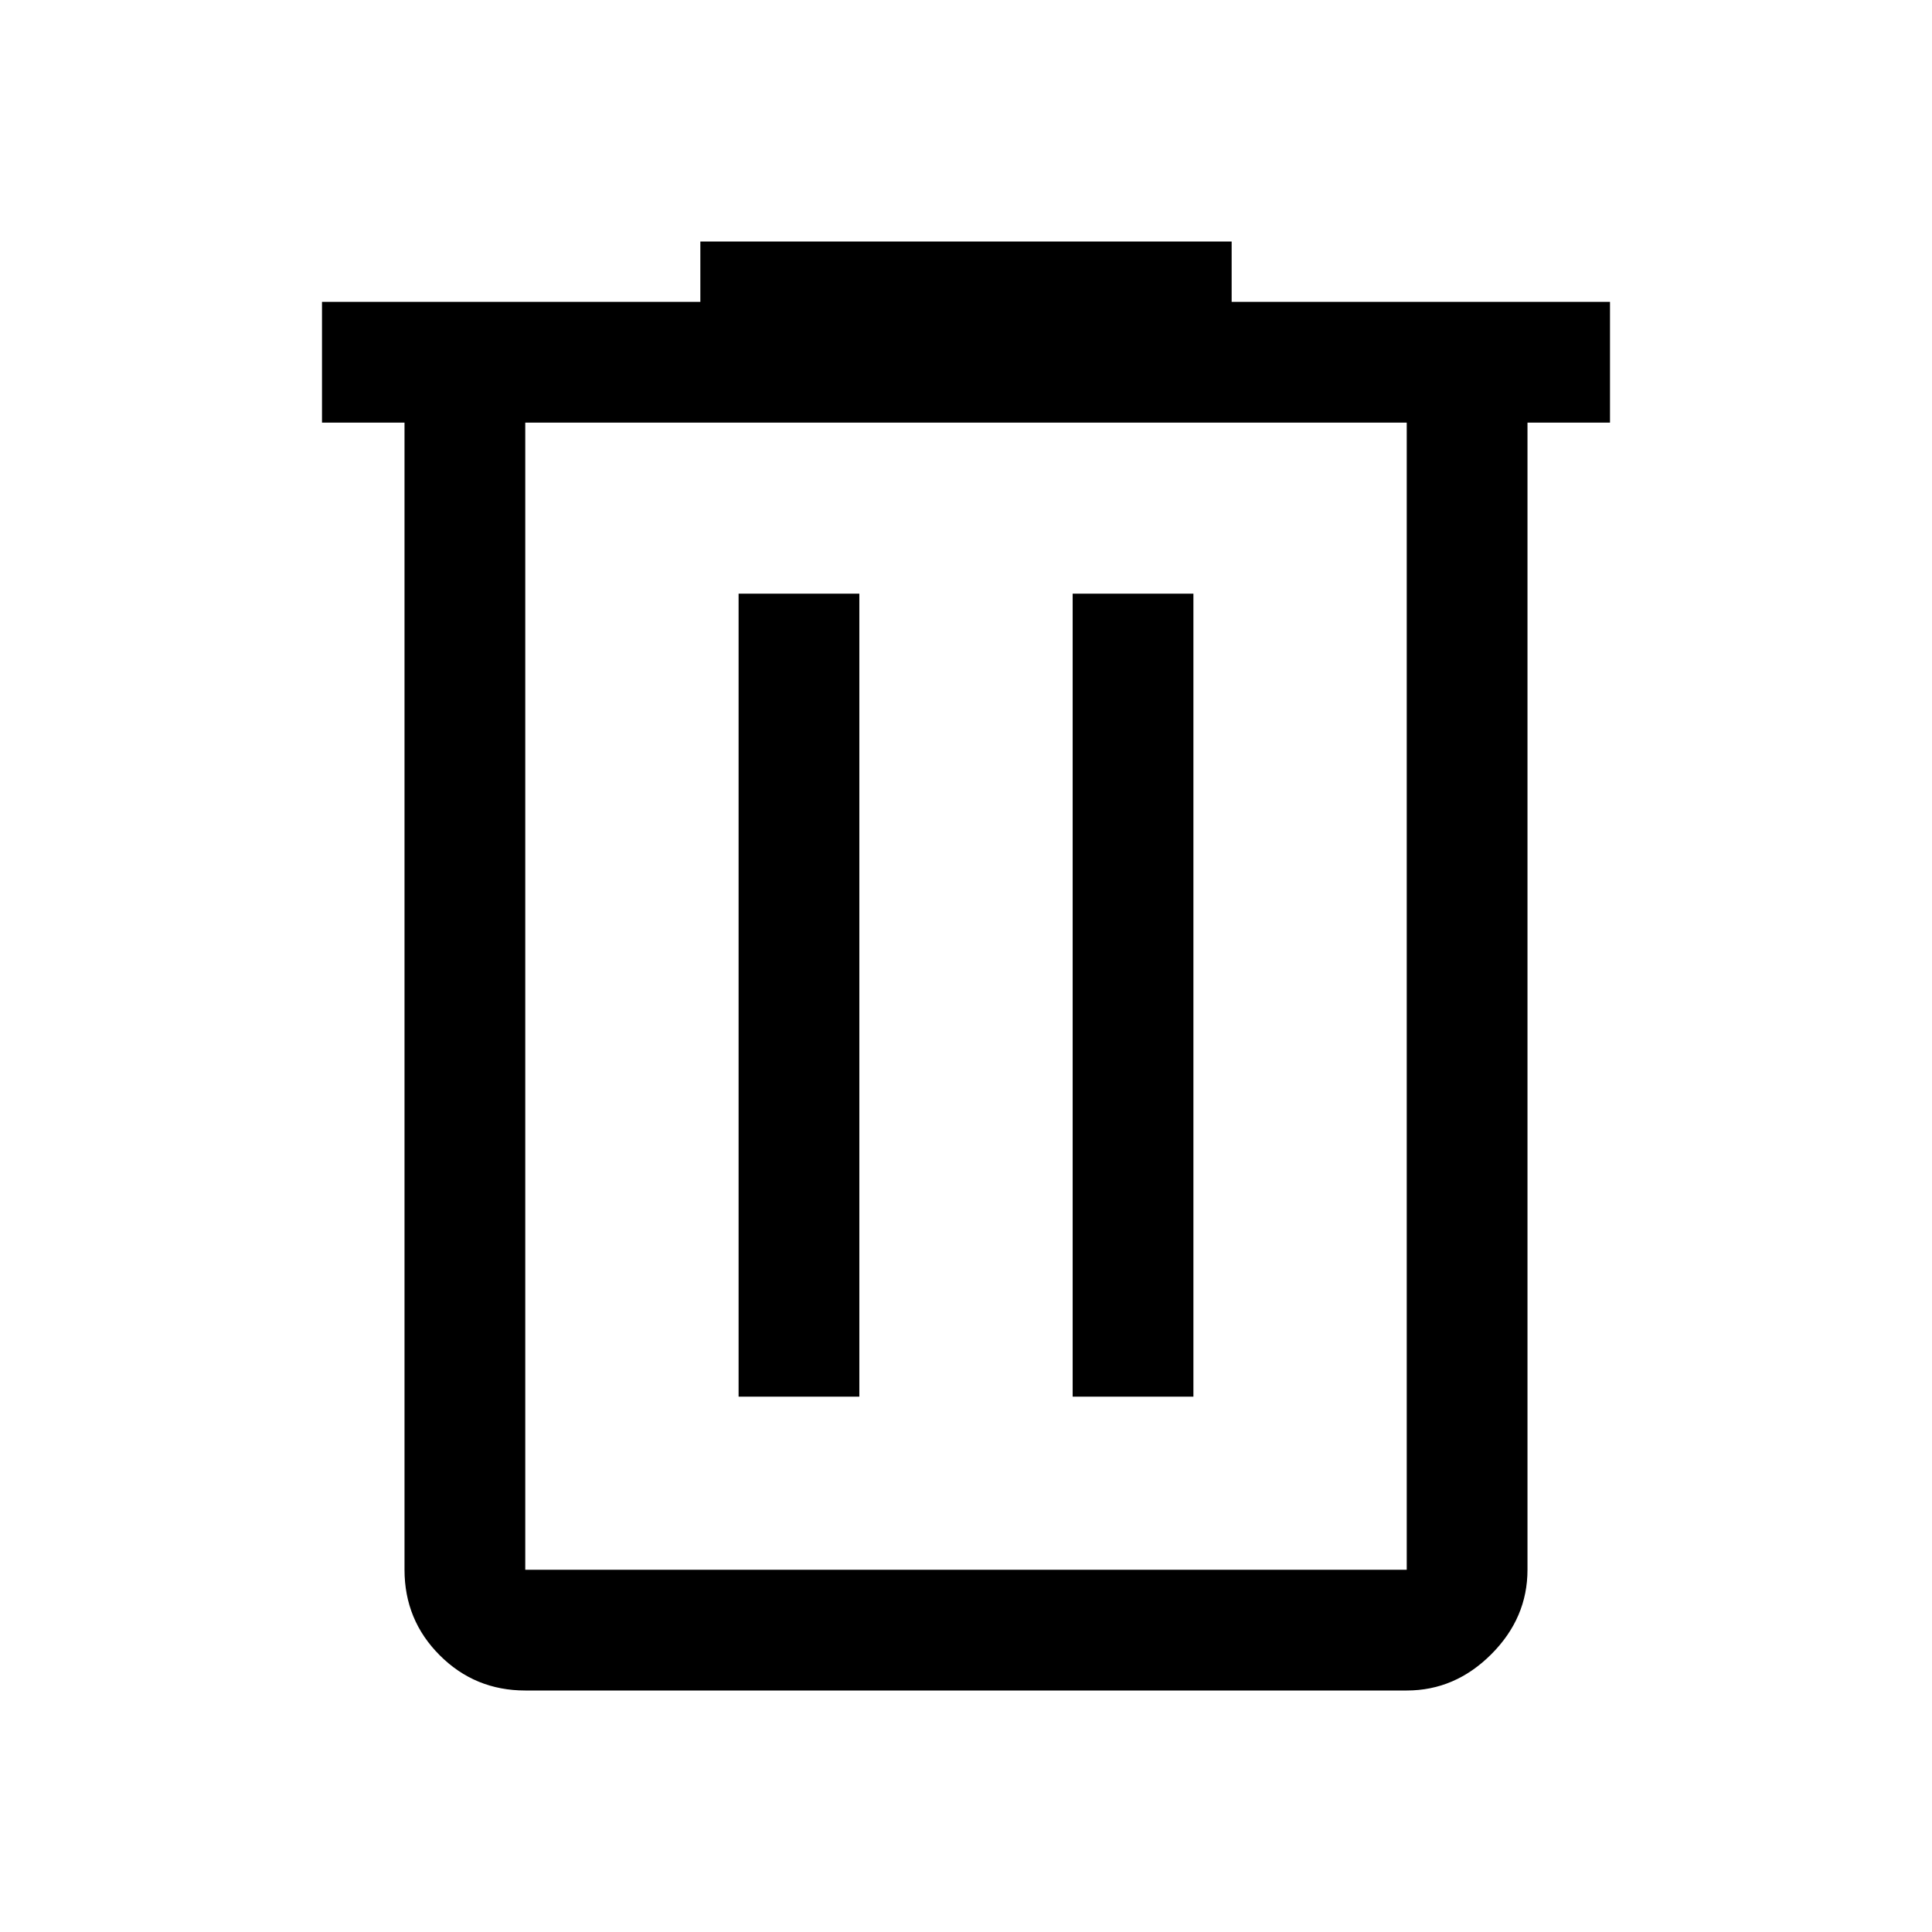
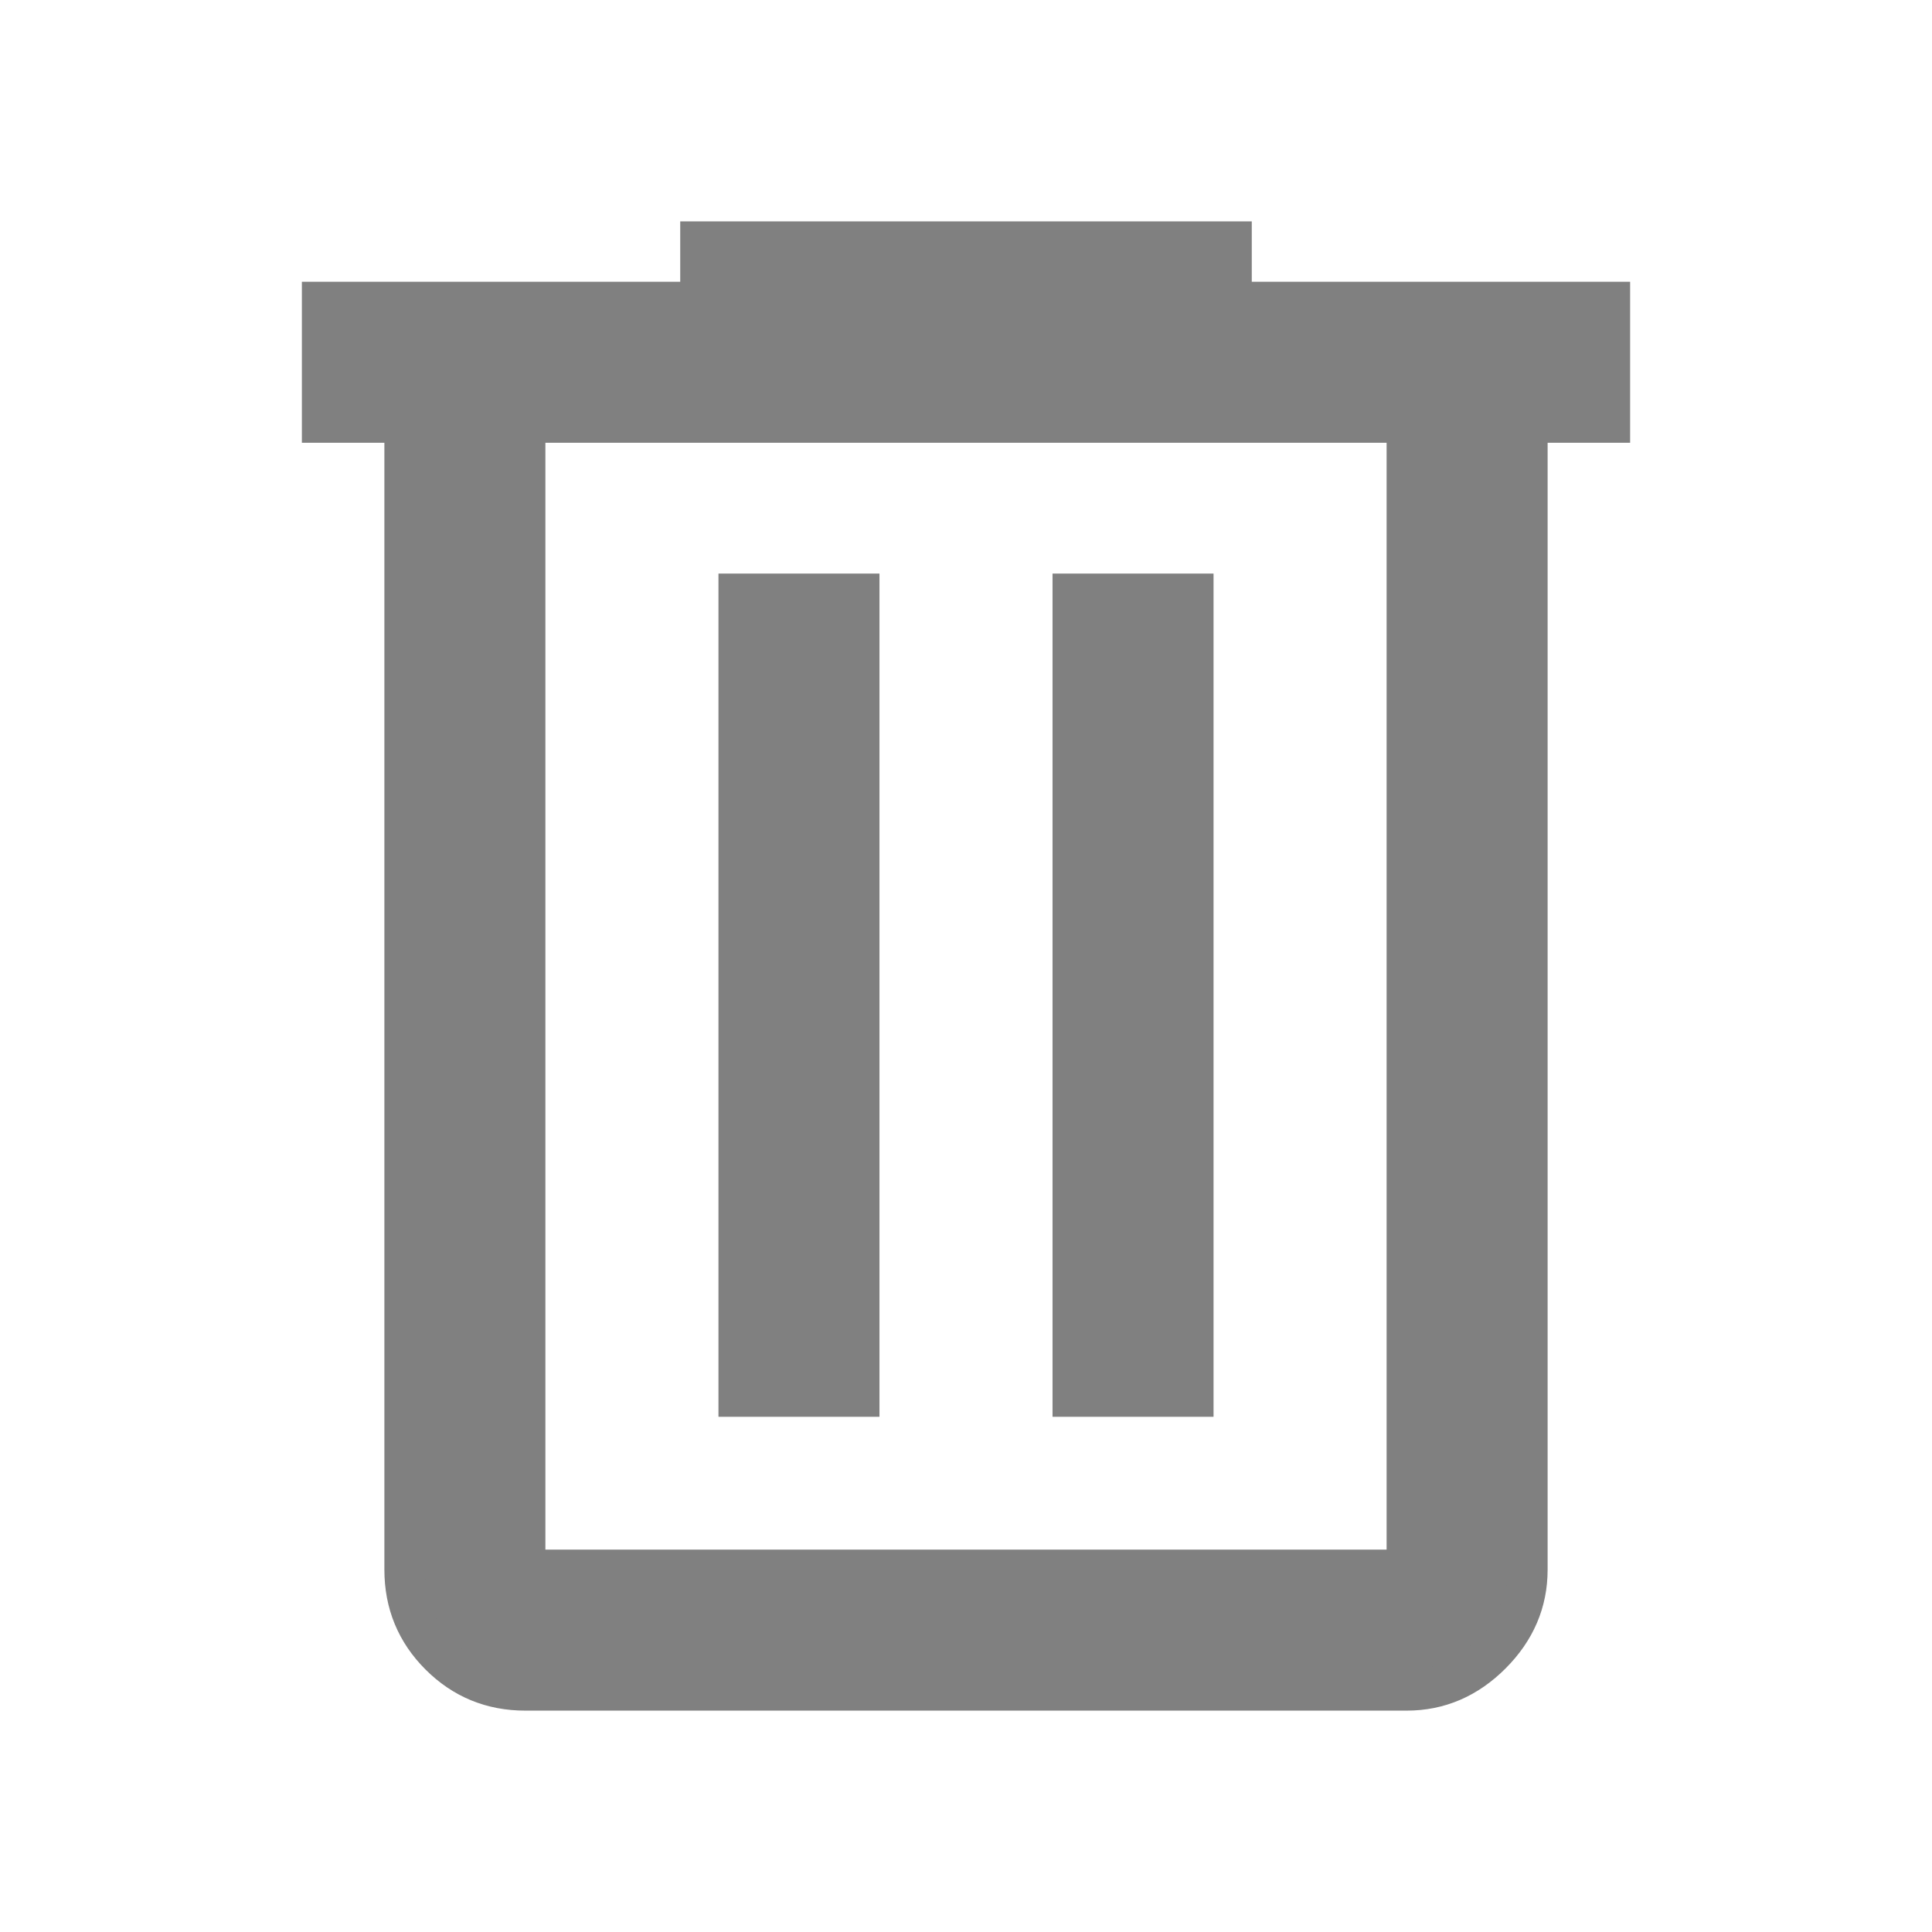
- <svg xmlns="http://www.w3.org/2000/svg" height="48" width="48">
+ <svg xmlns="http://www.w3.org/2000/svg" fill="grey" stroke="grey" height="48" width="48">
  <path d="M13.05 42q-1.25 0-2.125-.875T10.05 39V10.5H8v-3h9.4V6h13.2v1.5H40v3h-2.05V39q0 1.2-.9 2.1-.9.9-2.1.9Zm21.9-31.5h-21.9V39h21.9Zm-16.6 24.2h3V14.75h-3Zm8.3 0h3V14.75h-3Zm-13.6-24.2V39Z" />
</svg>
